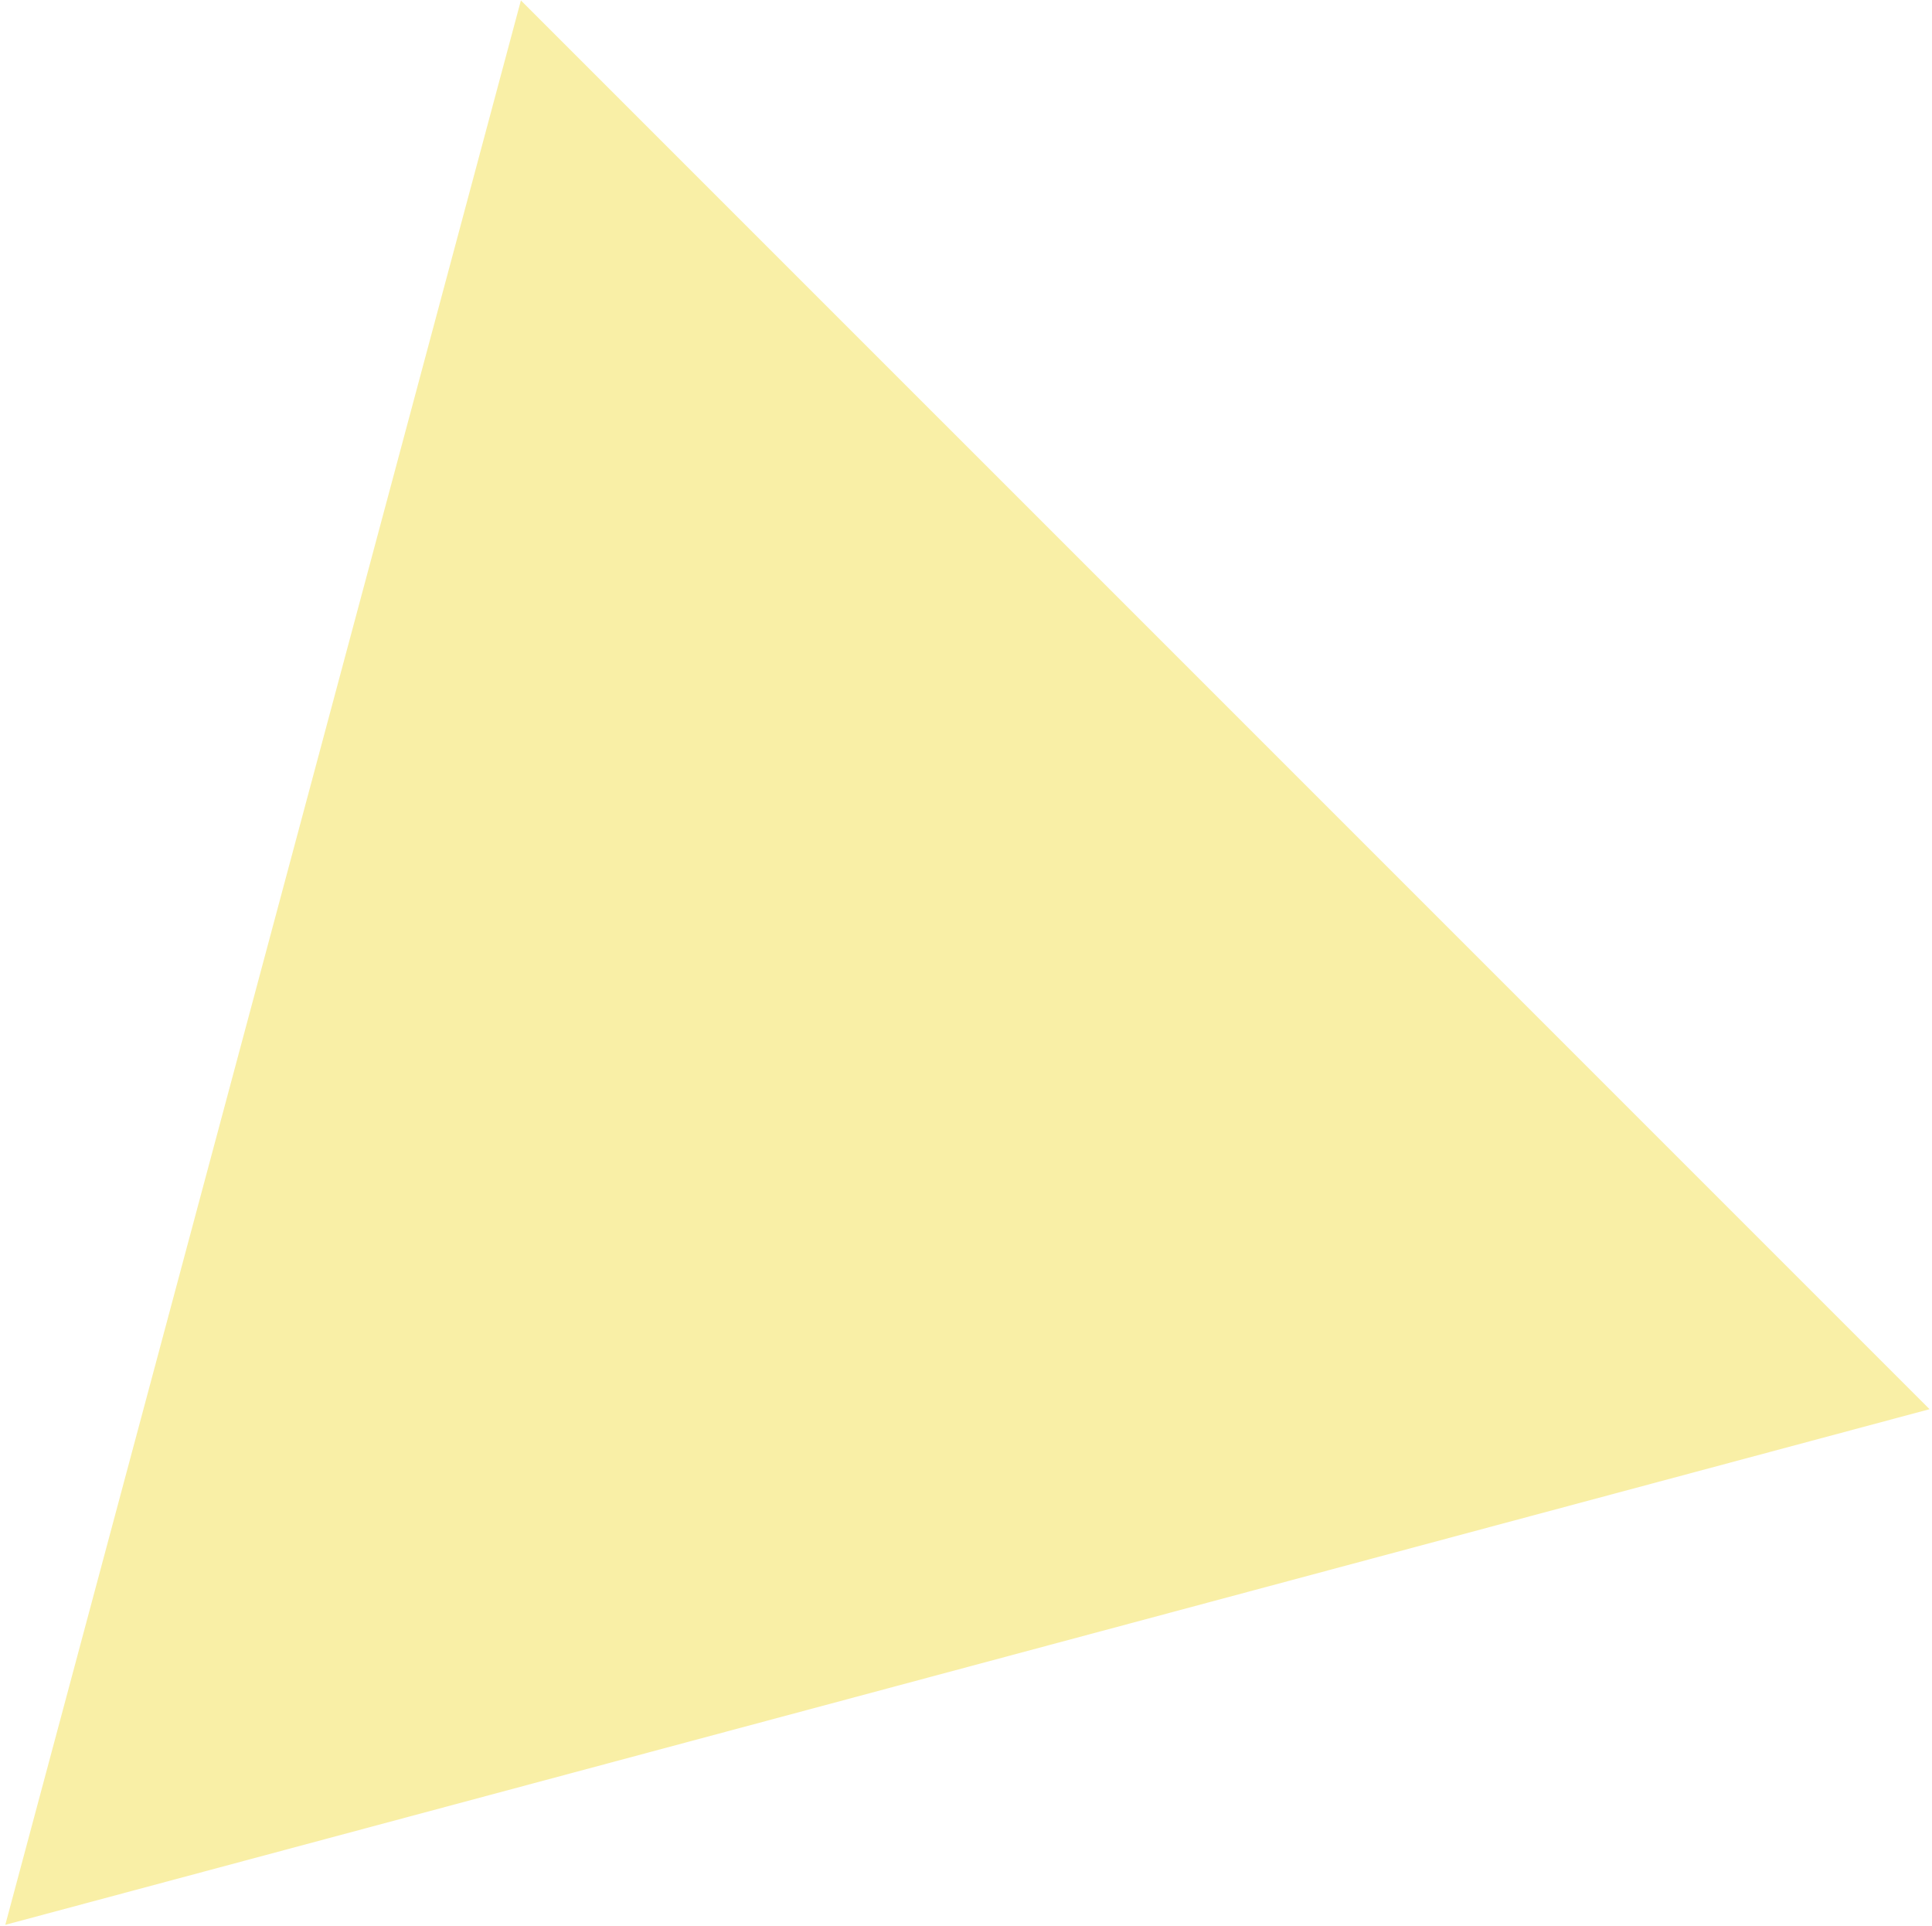
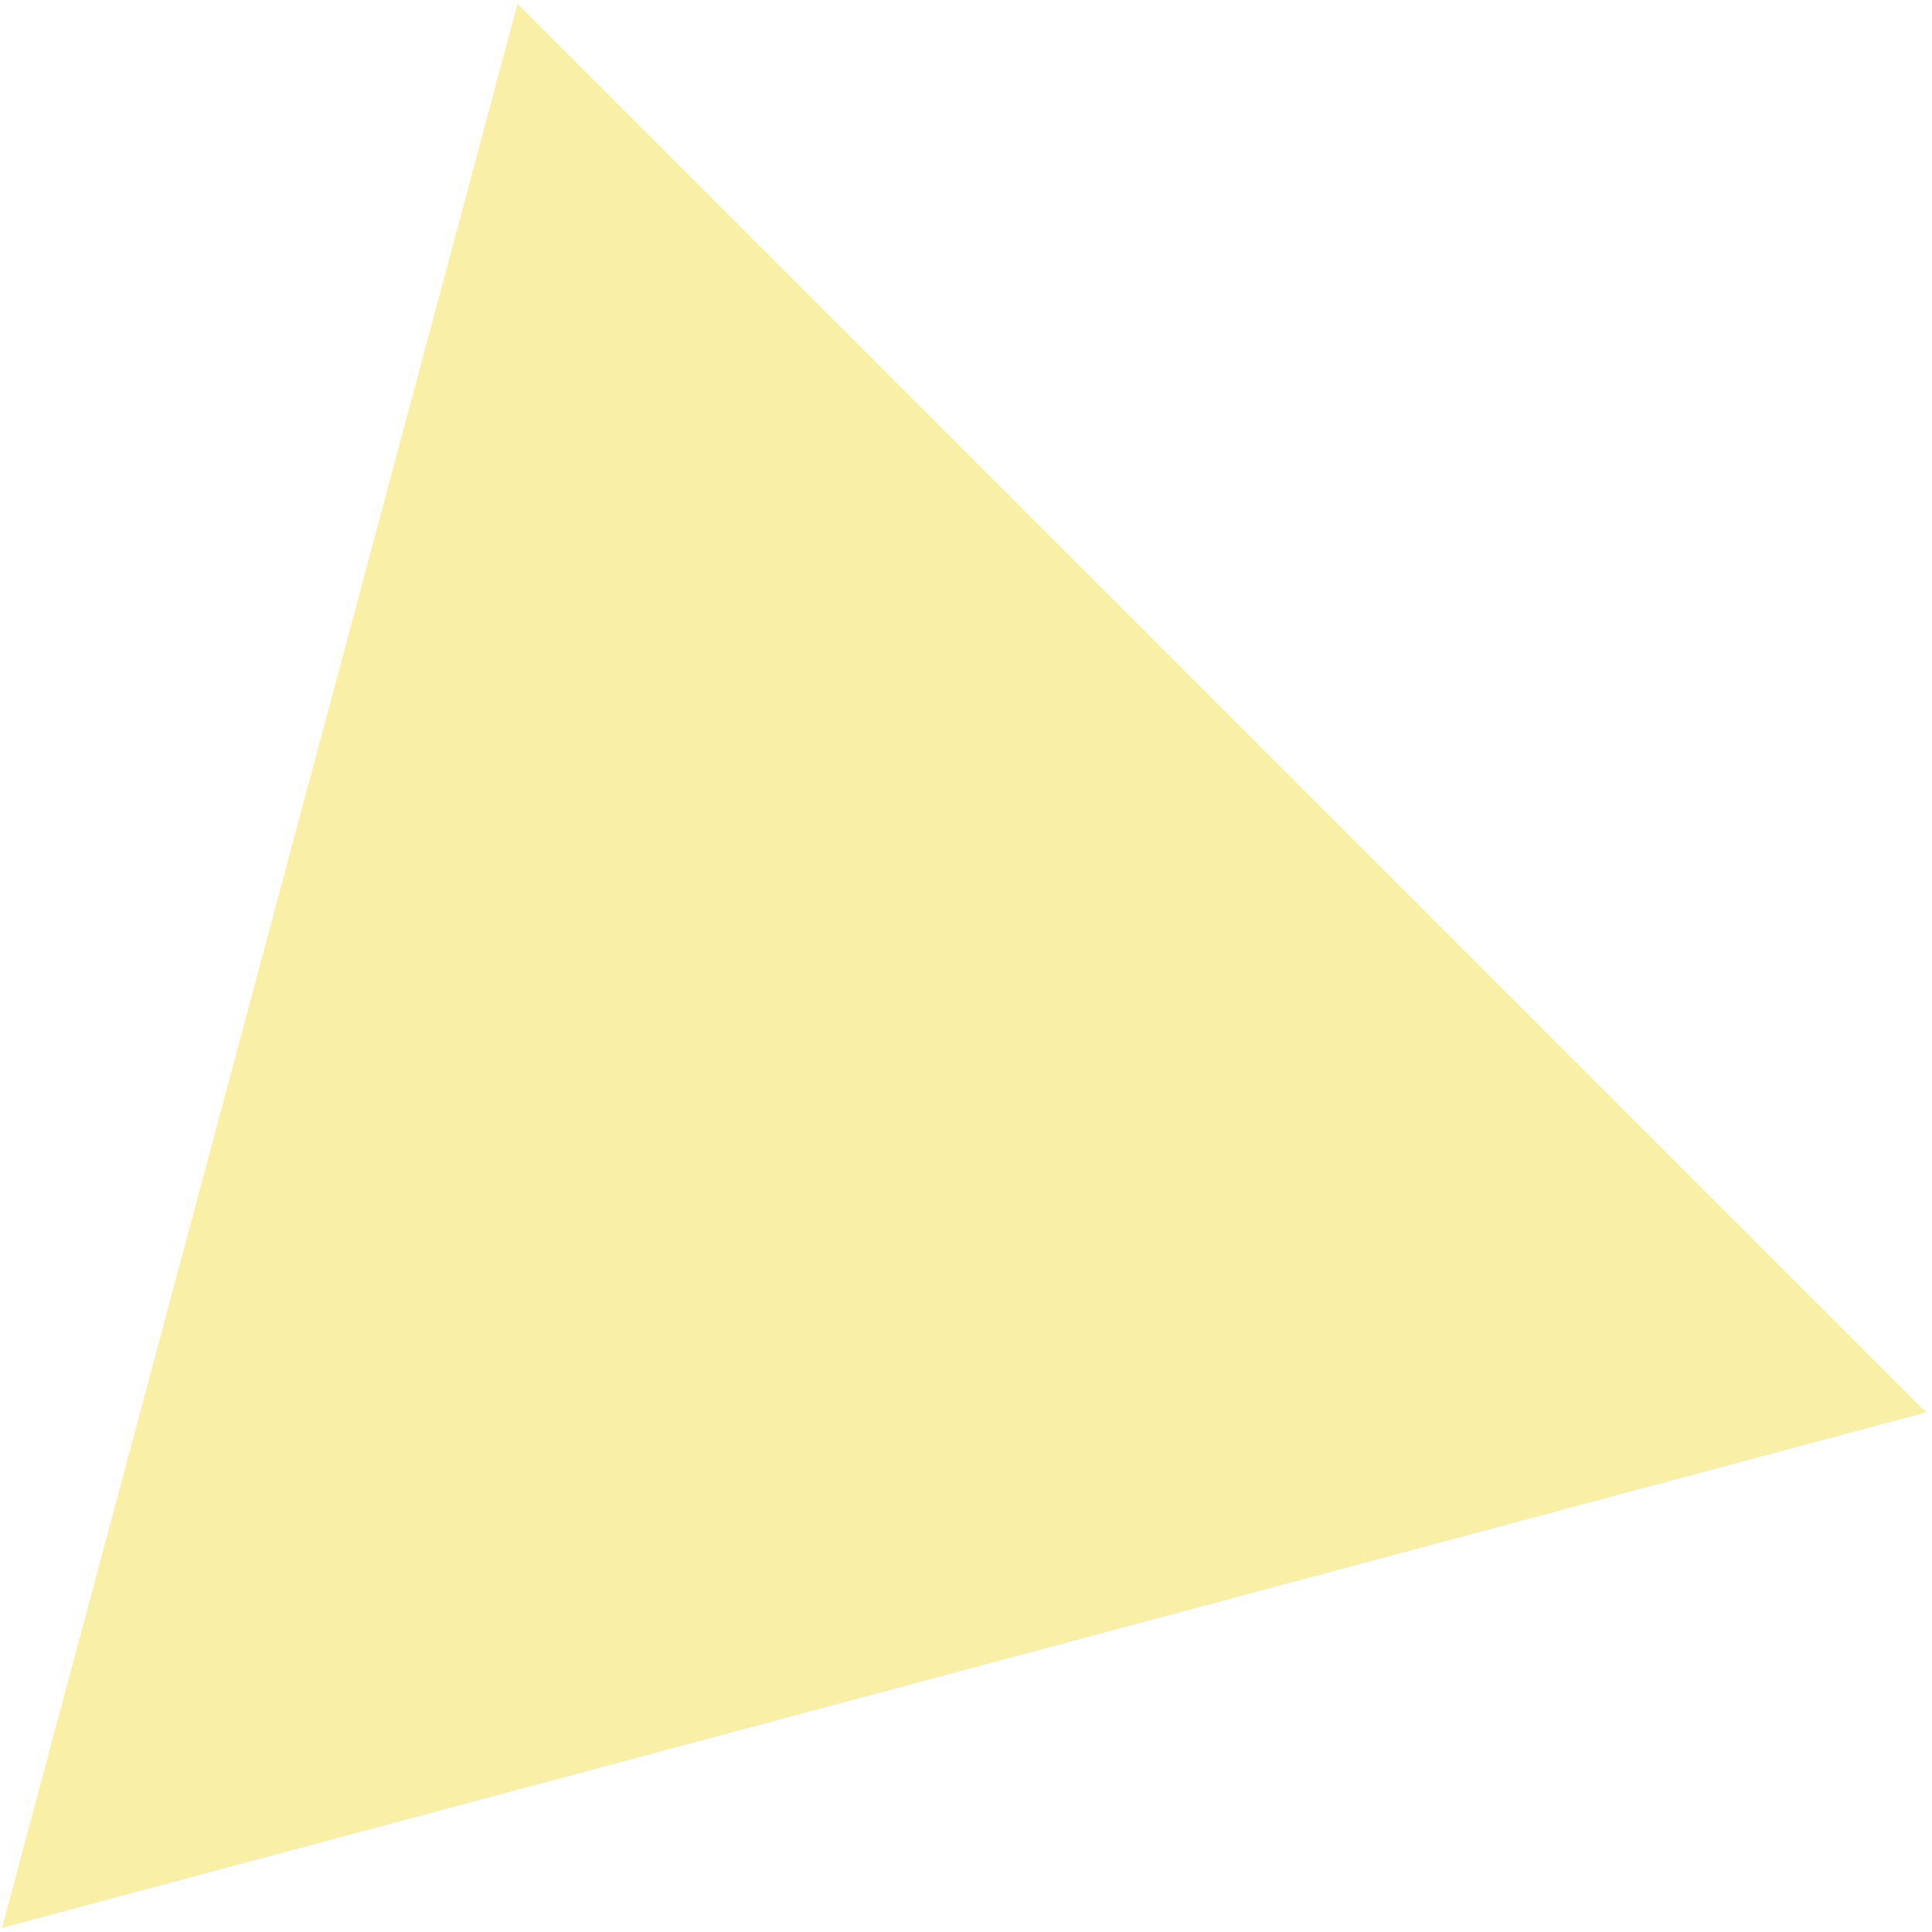
- <svg xmlns="http://www.w3.org/2000/svg" width="289" height="288" viewBox="0 0 289 288" fill="none">
-   <path d="M77.92 0.063L288.634 210.775L0.793 287.902L77.92 0.063Z" fill="#F7E881" fill-opacity="0.7" />
+ <svg xmlns="http://www.w3.org/2000/svg" width="289" height="289" viewBox="0 0 289 289" fill="none">
+   <path d="M77.42 0.563L288.134 211.275L0.293 288.402L77.42 0.563Z" fill="#F7E881" fill-opacity="0.7" />
</svg>
